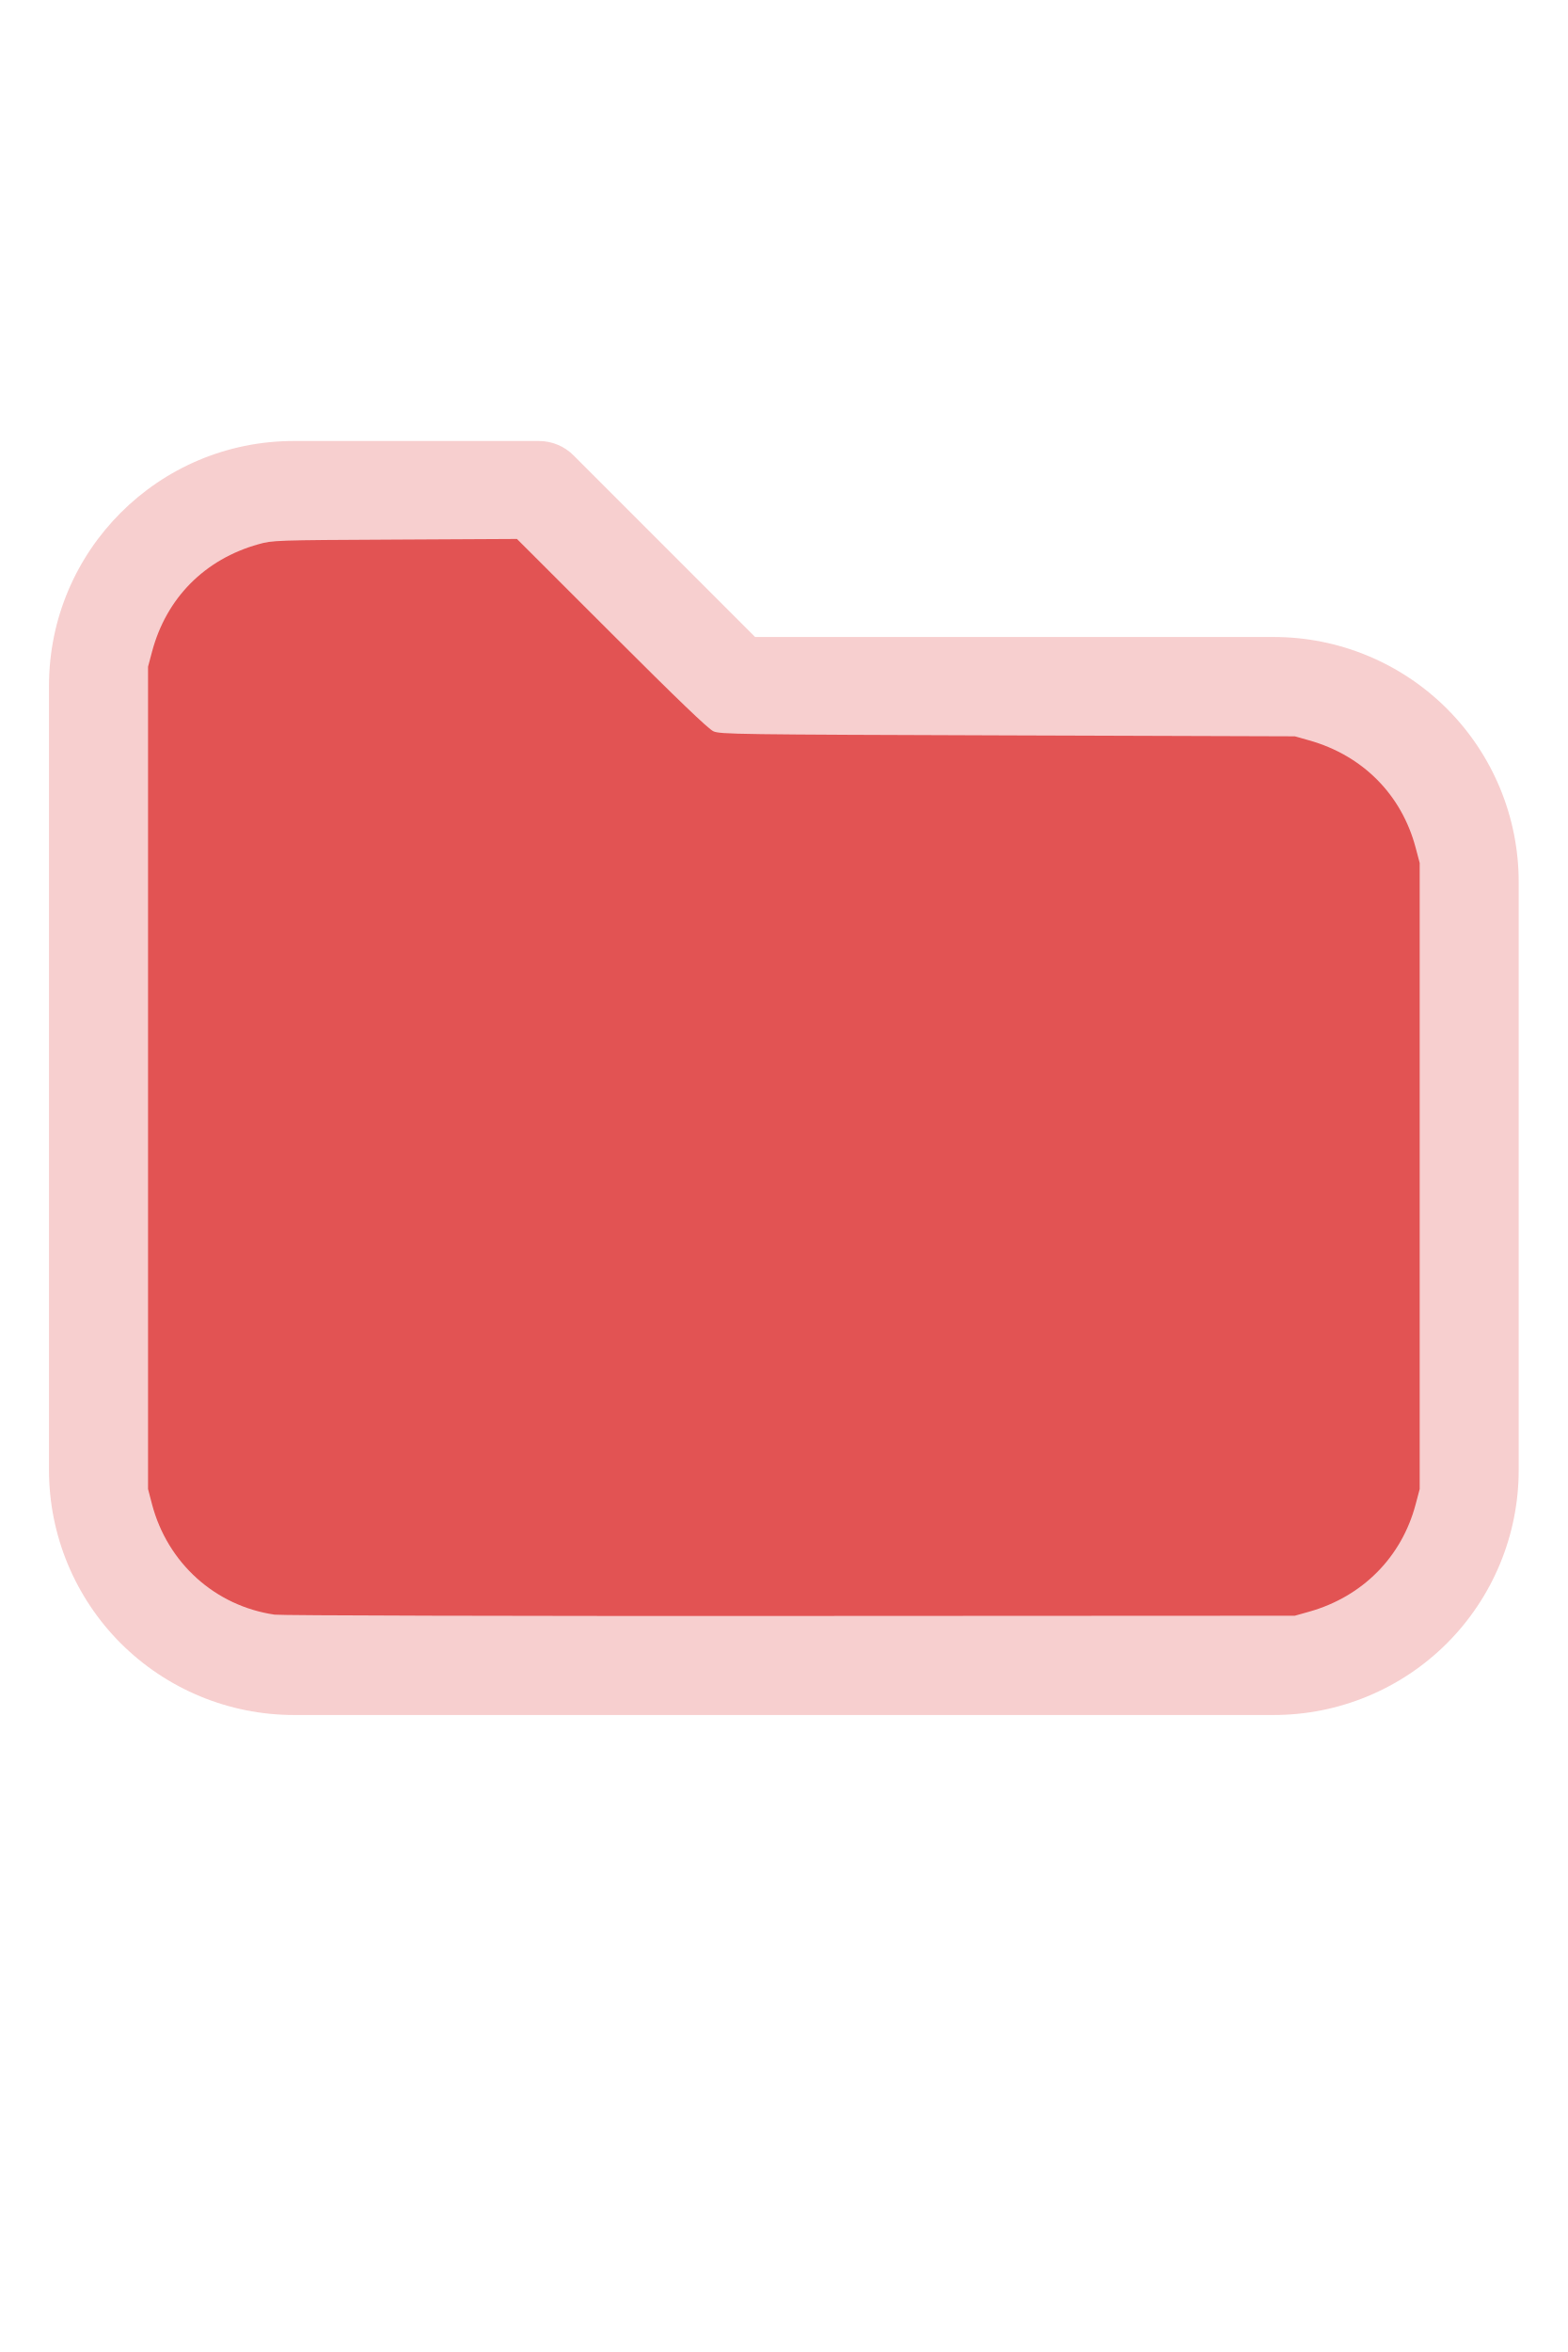
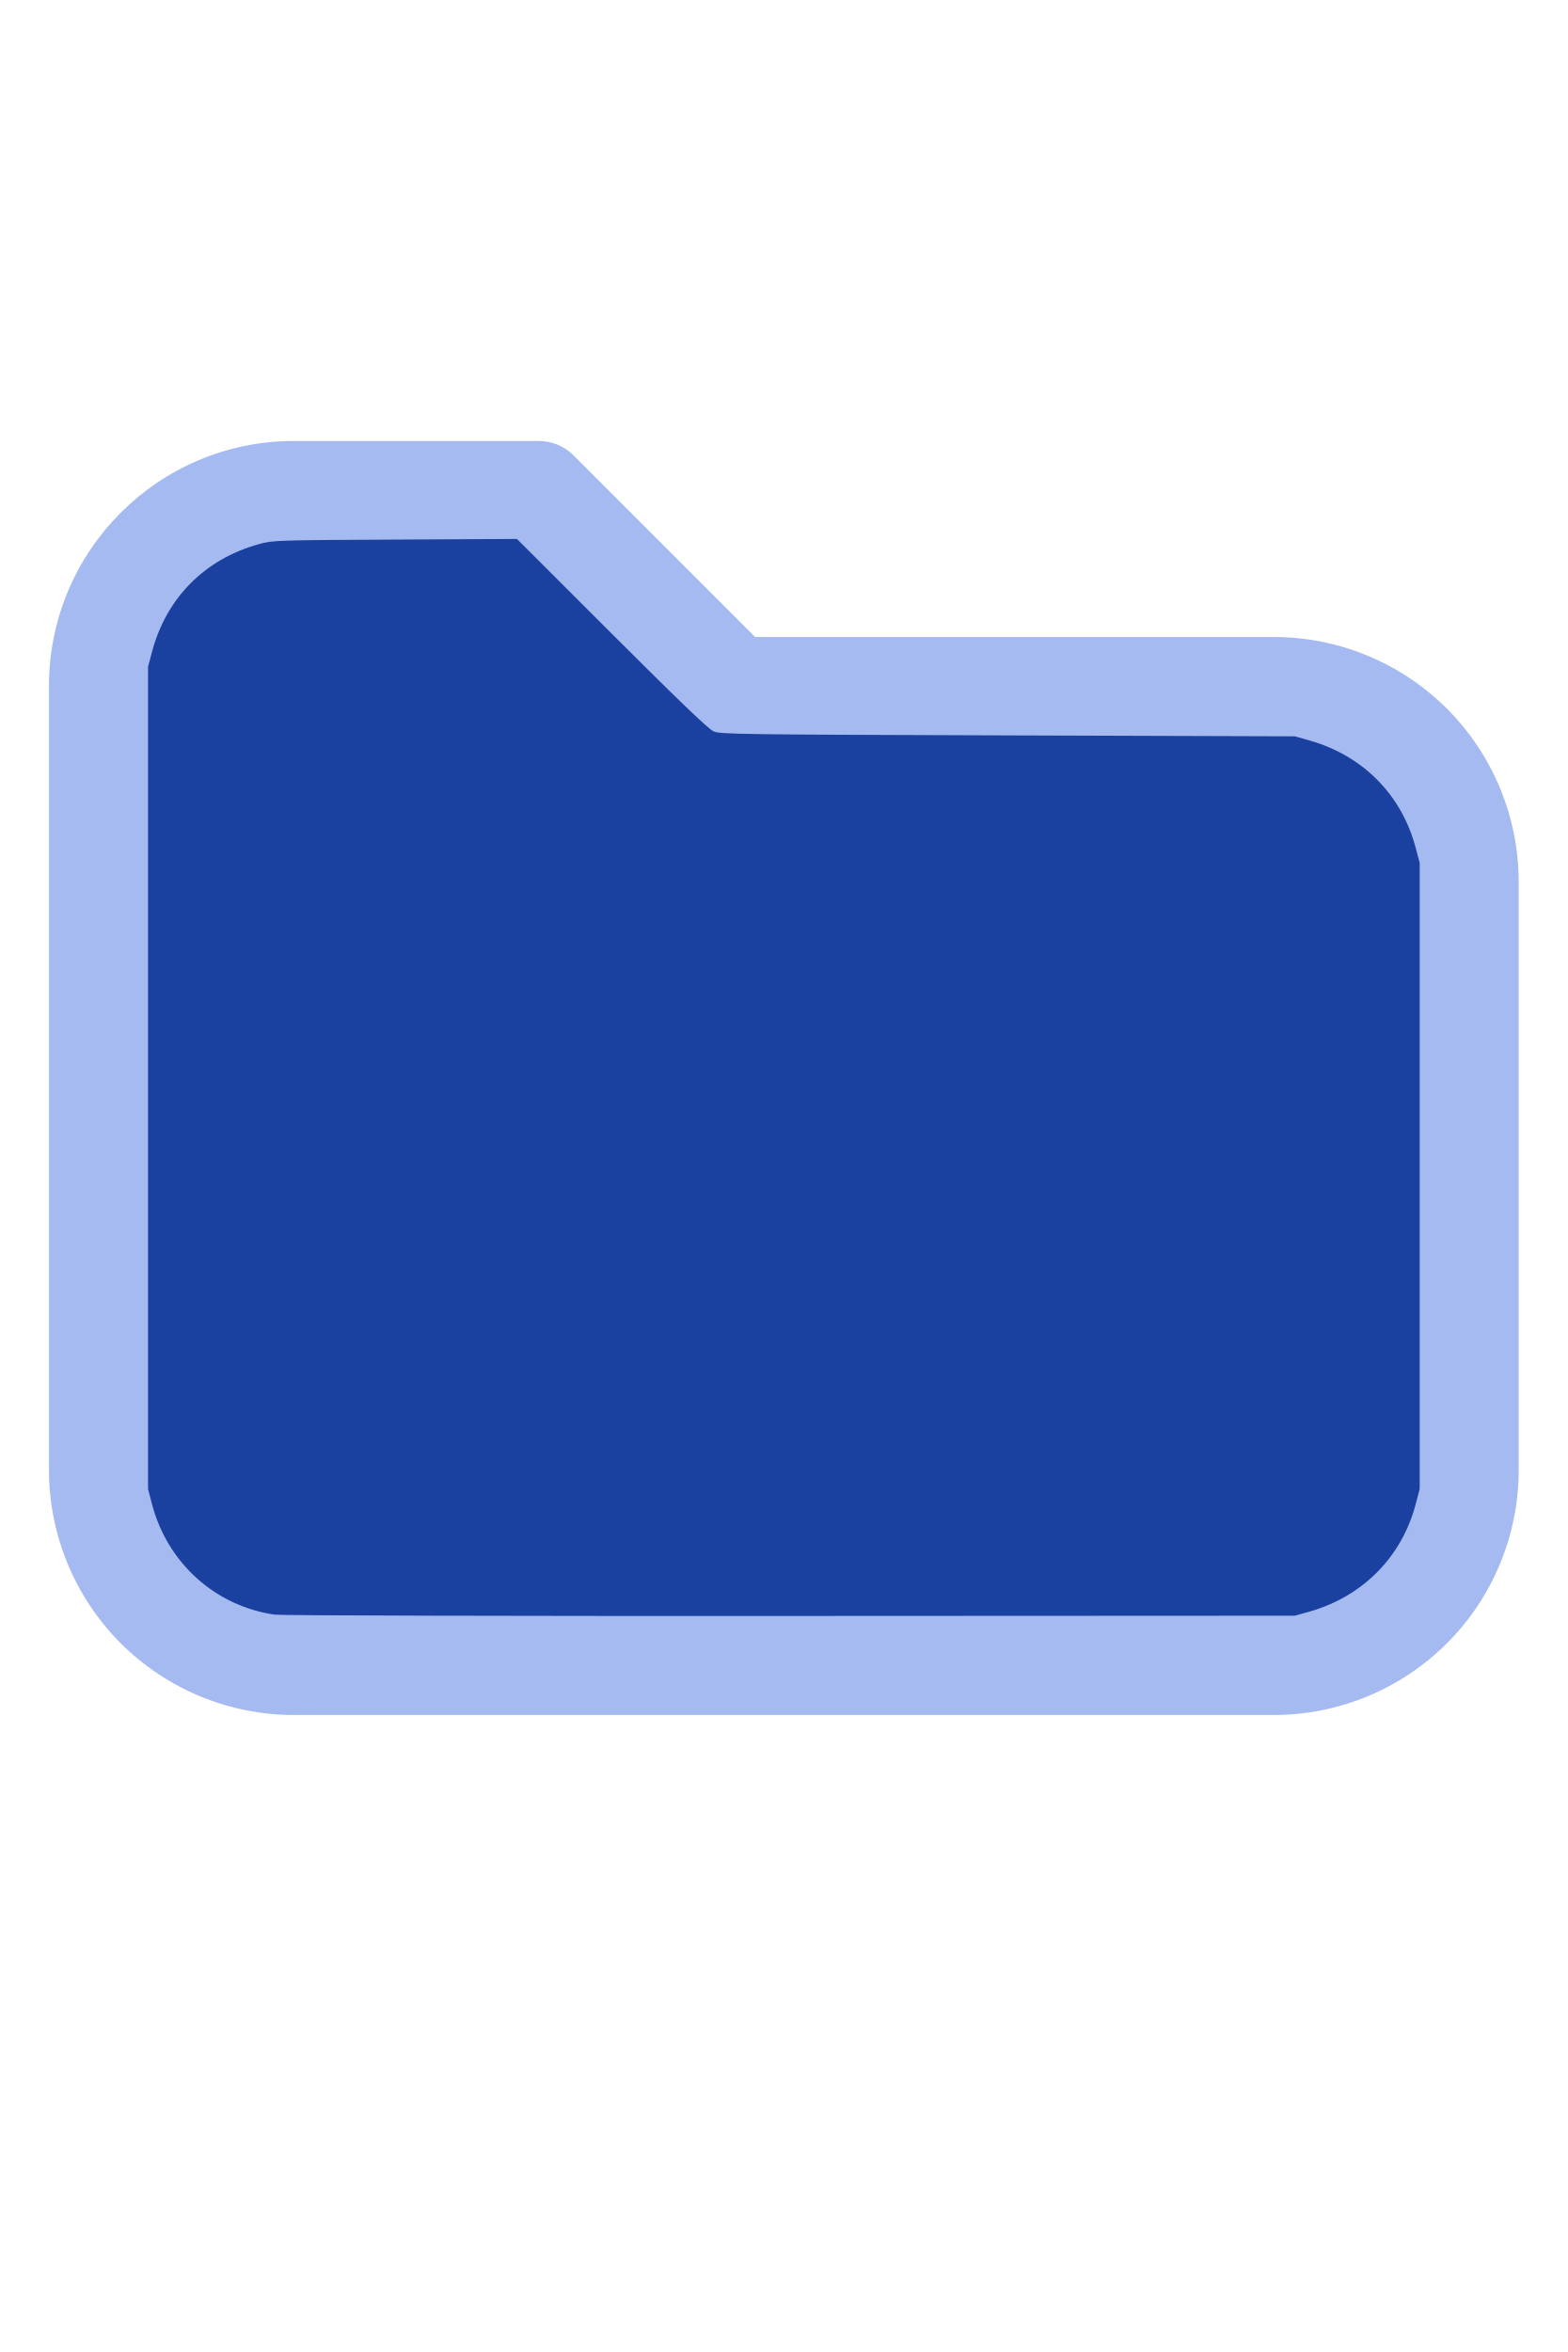
<svg xmlns="http://www.w3.org/2000/svg" version="1.1" width="16" height="24" viewBox="0 0 32 32" xml:space="preserve">
-   <g style="fill:#F7CFCF;">
+   <g style="fill:#A5BAF0;">
    <path d="M1,5.998l-0,16.002c-0,1.326 0.527,2.598 1.464,3.536c0.938,0.937 2.21,1.464 3.536,1.464c5.322,0 14.678,-0 20,0c1.326,0 2.598,-0.527 3.536,-1.464c0.937,-0.938 1.464,-2.21 1.464,-3.536c0,-3.486 0,-8.514 0,-12c0,-1.326 -0.527,-2.598 -1.464,-3.536c-0.938,-0.937 -2.21,-1.464 -3.536,-1.464c-0,0 -10.586,0 -10.586,0c0,-0 -3.707,-3.707 -3.707,-3.707c-0.187,-0.188 -0.442,-0.293 -0.707,-0.293l-5.002,0c-2.76,0 -4.998,2.238 -4.998,4.998Zm2,-0l-0,16.002c-0,0.796 0.316,1.559 0.879,2.121c0.562,0.563 1.325,0.879 2.121,0.879l20,0c0.796,0 1.559,-0.316 2.121,-0.879c0.563,-0.562 0.879,-1.325 0.879,-2.121c0,-3.486 0,-8.514 0,-12c0,-0.796 -0.316,-1.559 -0.879,-2.121c-0.562,-0.563 -1.325,-0.879 -2.121,-0.879c-7.738,0 -11,0 -11,0c-0.265,0 -0.52,-0.105 -0.707,-0.293c-0,0 -3.707,-3.707 -3.707,-3.707c-0,0 -4.588,0 -4.588,0c-1.656,0 -2.998,1.342 -2.998,2.998Z" />
  </g>
-   <g style="fill:#E25353;stroke-width:0;">
+   <g style="fill:#1A40A0;stroke-width:0;">
    <path d="M 5.606,24.952 C 4.392,24.775 3.42,23.9 3.103,22.699 L 3.022,22.389 V 13.998 5.606 L 3.104,5.298 C 3.396,4.203 4.18,3.412 5.279,3.106 5.565,3.026 5.615,3.024 8.061,3.012 l 2.491,-0.013 1.932,1.93 c 1.344,1.343 1.976,1.95 2.078,1.995 0.137,0.062 0.474,0.066 6.007,0.084 l 5.861,0.019 0.291,0.082 c 1.095,0.308 1.89,1.109 2.176,2.193 l 0.082,0.309 V 16 22.389 l -0.082,0.309 c -0.284,1.079 -1.086,1.888 -2.176,2.194 l -0.291,0.082 -10.303,0.005 c -5.7,0.003 -10.4,-0.009 -10.521,-0.027 z" />
  </g>
</svg>
